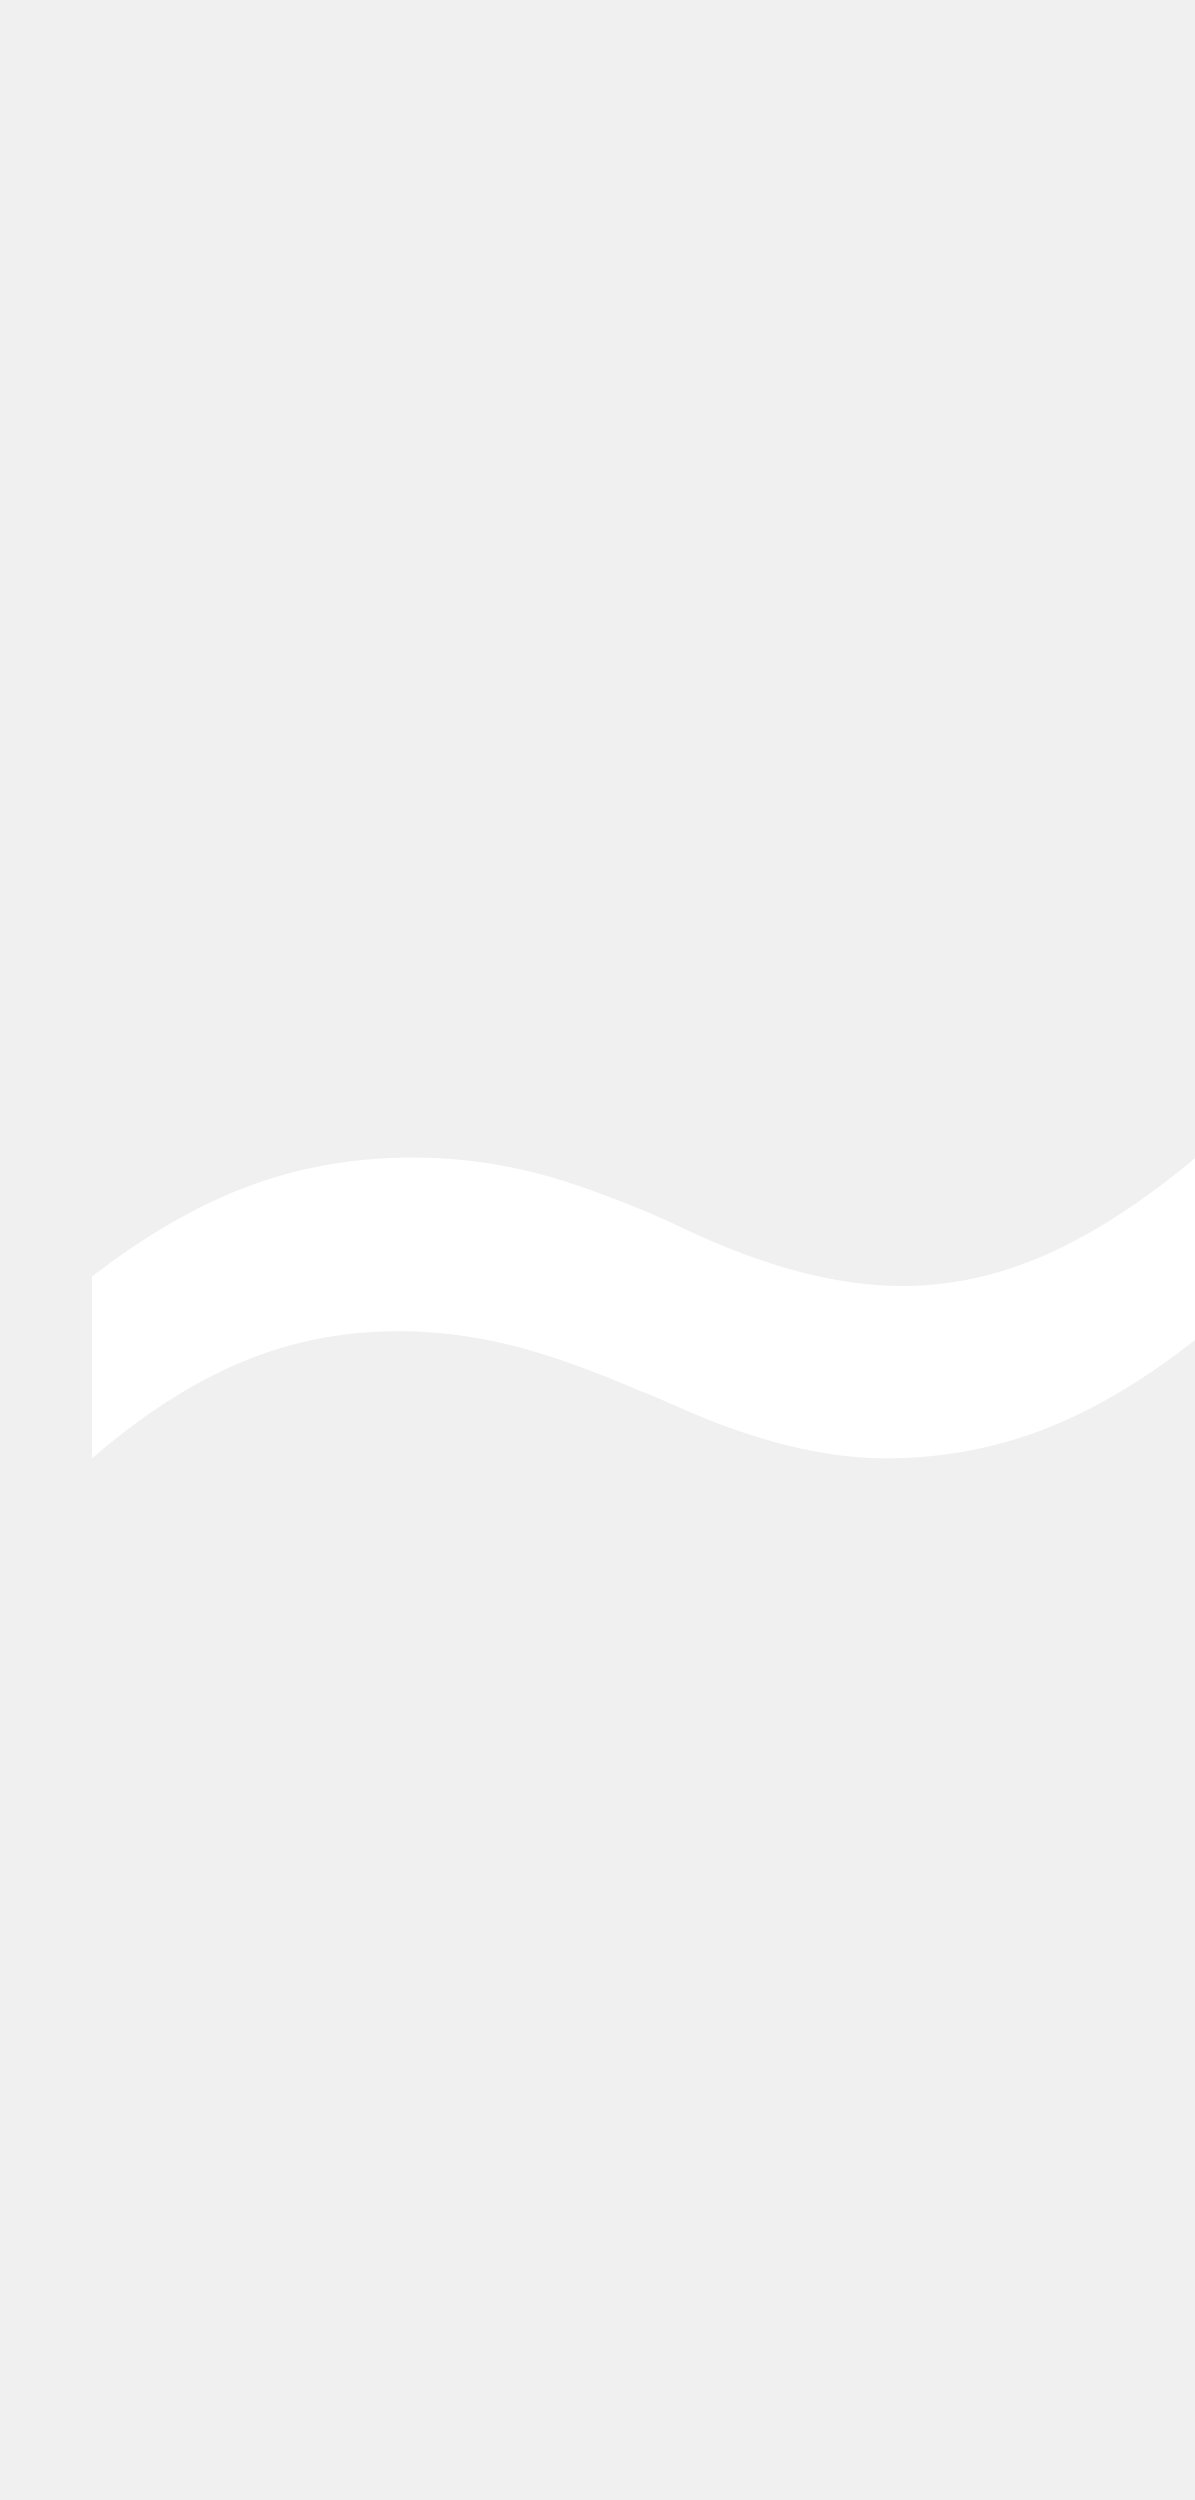
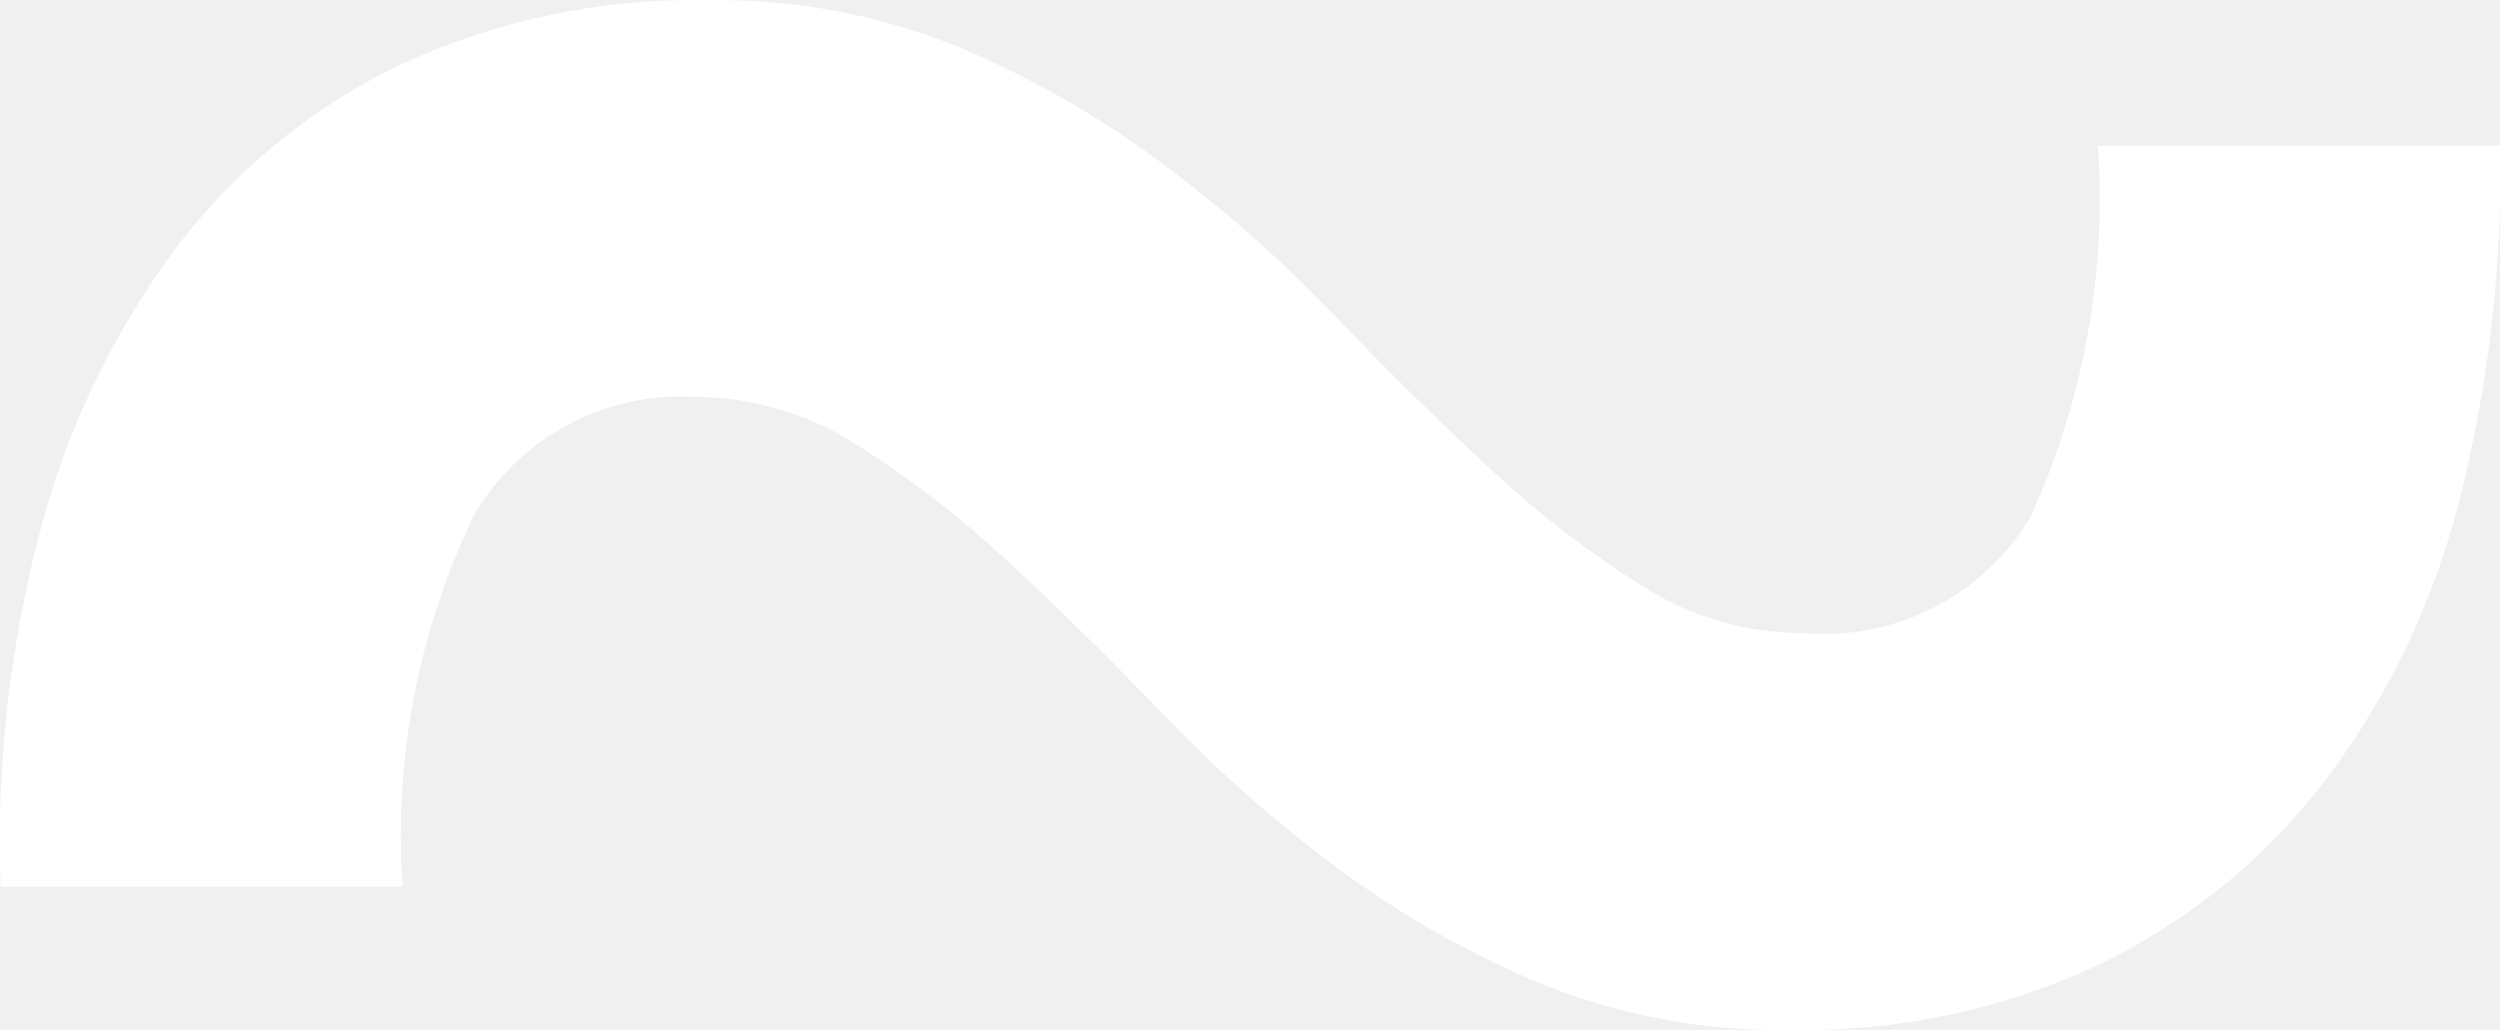
- <svg xmlns="http://www.w3.org/2000/svg" width="43" height="90" viewBox="0 0 43 90">
-   <text id="_" data-name="~" transform="translate(0 71)" fill="#fff" font-size="77" font-family="Consolas">
-     <tspan x="0" y="0">~</tspan>
-   </text>
+ <svg xmlns="http://www.w3.org/2000/svg" width="28.282" height="11.651" viewBox="0 0 28.282 11.651">
+   <path id="_" data-name="~" d="M-333.114,127.162a14.9,14.9,0,0,1-.454,3.993,8.888,8.888,0,0,1-1.507,3.169,7.145,7.145,0,0,1-2.543,2.088,7.876,7.876,0,0,1-3.538.753,7.164,7.164,0,0,1-2.813-.526,10.877,10.877,0,0,1-2.316-1.321,15.679,15.679,0,0,1-1.961-1.734q-.9-.937-1.762-1.733a11.474,11.474,0,0,0-1.719-1.321,3.4,3.4,0,0,0-1.819-.526,2.708,2.708,0,0,0-2.486,1.335,8.384,8.384,0,0,0-.81,4.206h-4.547a13.826,13.826,0,0,1,.44-3.992,9.35,9.35,0,0,1,1.507-3.184,6.984,6.984,0,0,1,2.528-2.1,7.88,7.88,0,0,1,3.539-.753,7.222,7.222,0,0,1,2.813.525,11.018,11.018,0,0,1,2.316,1.322,15.742,15.742,0,0,1,1.961,1.733q.9.939,1.762,1.734a11.383,11.383,0,0,0,1.719,1.322,3.41,3.41,0,0,0,1.819.525,2.726,2.726,0,0,0,2.557-1.307,8.674,8.674,0,0,0,.767-4.206Z" transform="translate(361.395 -125.514)" fill="#fff" />
</svg>
